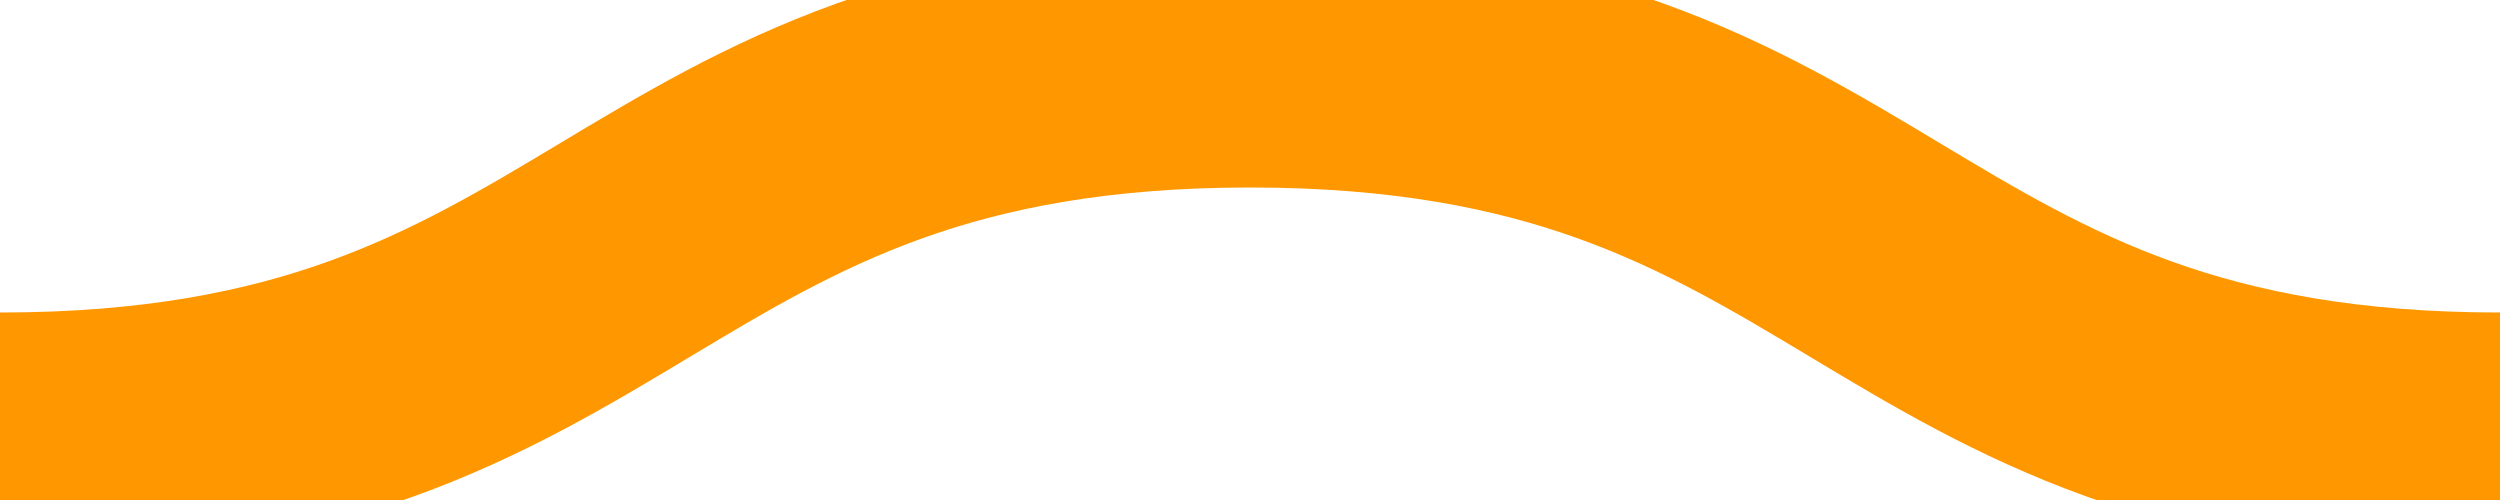
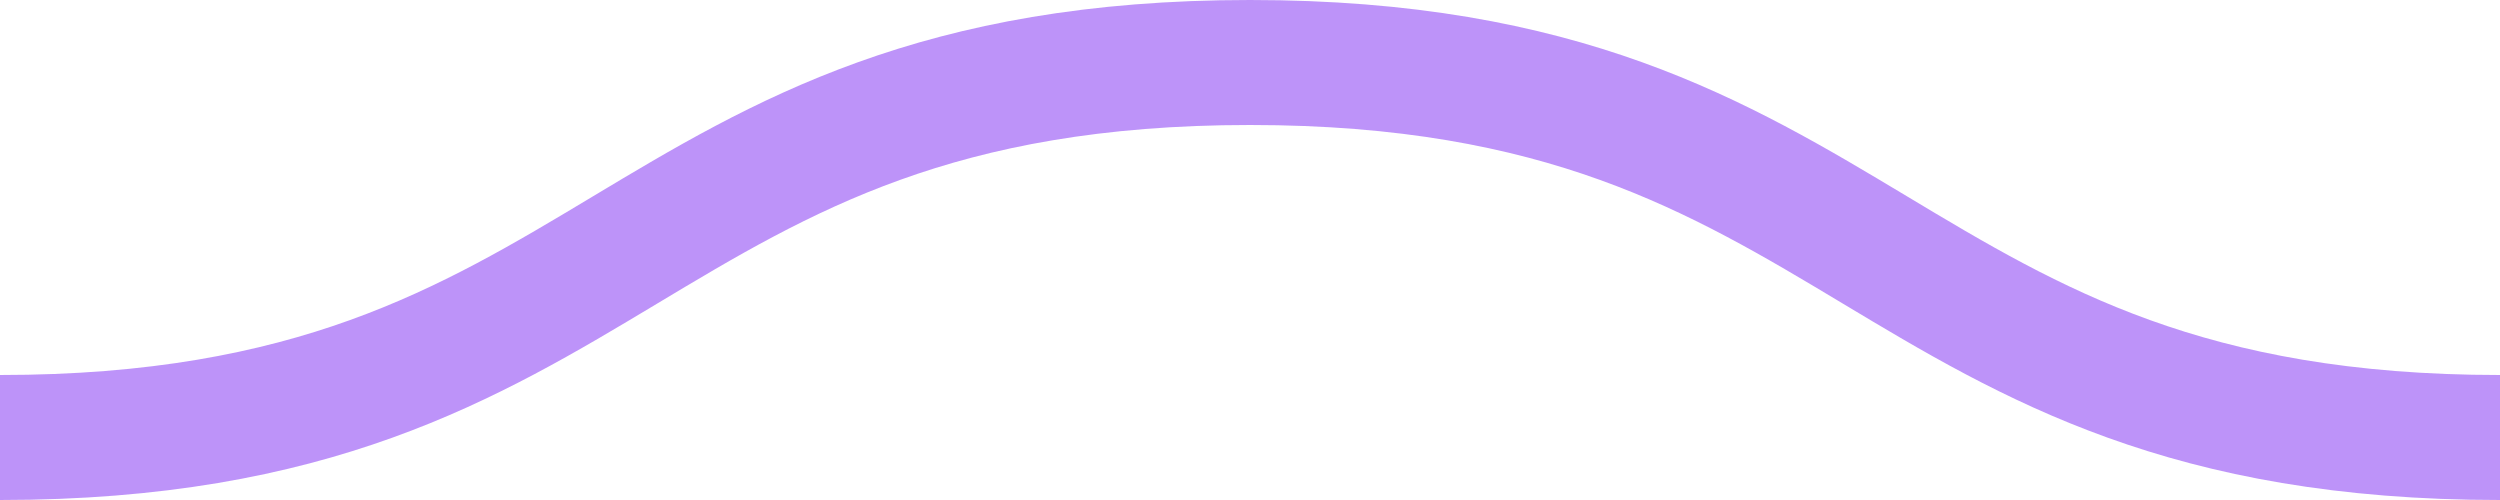
<svg xmlns="http://www.w3.org/2000/svg" id="squiggle-link" viewBox="0 0 20 4">
  <style type="text/css">.squiggle{animation:shift .3s linear infinite;}@keyframes shift {from {transform:translateX(0);}to {transform:translateX(-20px);}}</style>
-   <path fill="none" stroke="#ff9800" stroke-width="2" class="squiggle" d="M0,3.5 c 5,0,5,-3,10,-3 s 5,3,10,3 c 5,0,5,-3,10,-3 s 5,3,10,3" />
+   <path fill="none" stroke="#bd93f9" stroke-width="1" class="squiggle" d="M0,3.5 c 5,0,5,-3,10,-3 s 5,3,10,3 c 5,0,5,-3,10,-3 s 5,3,10,3" />
</svg>
